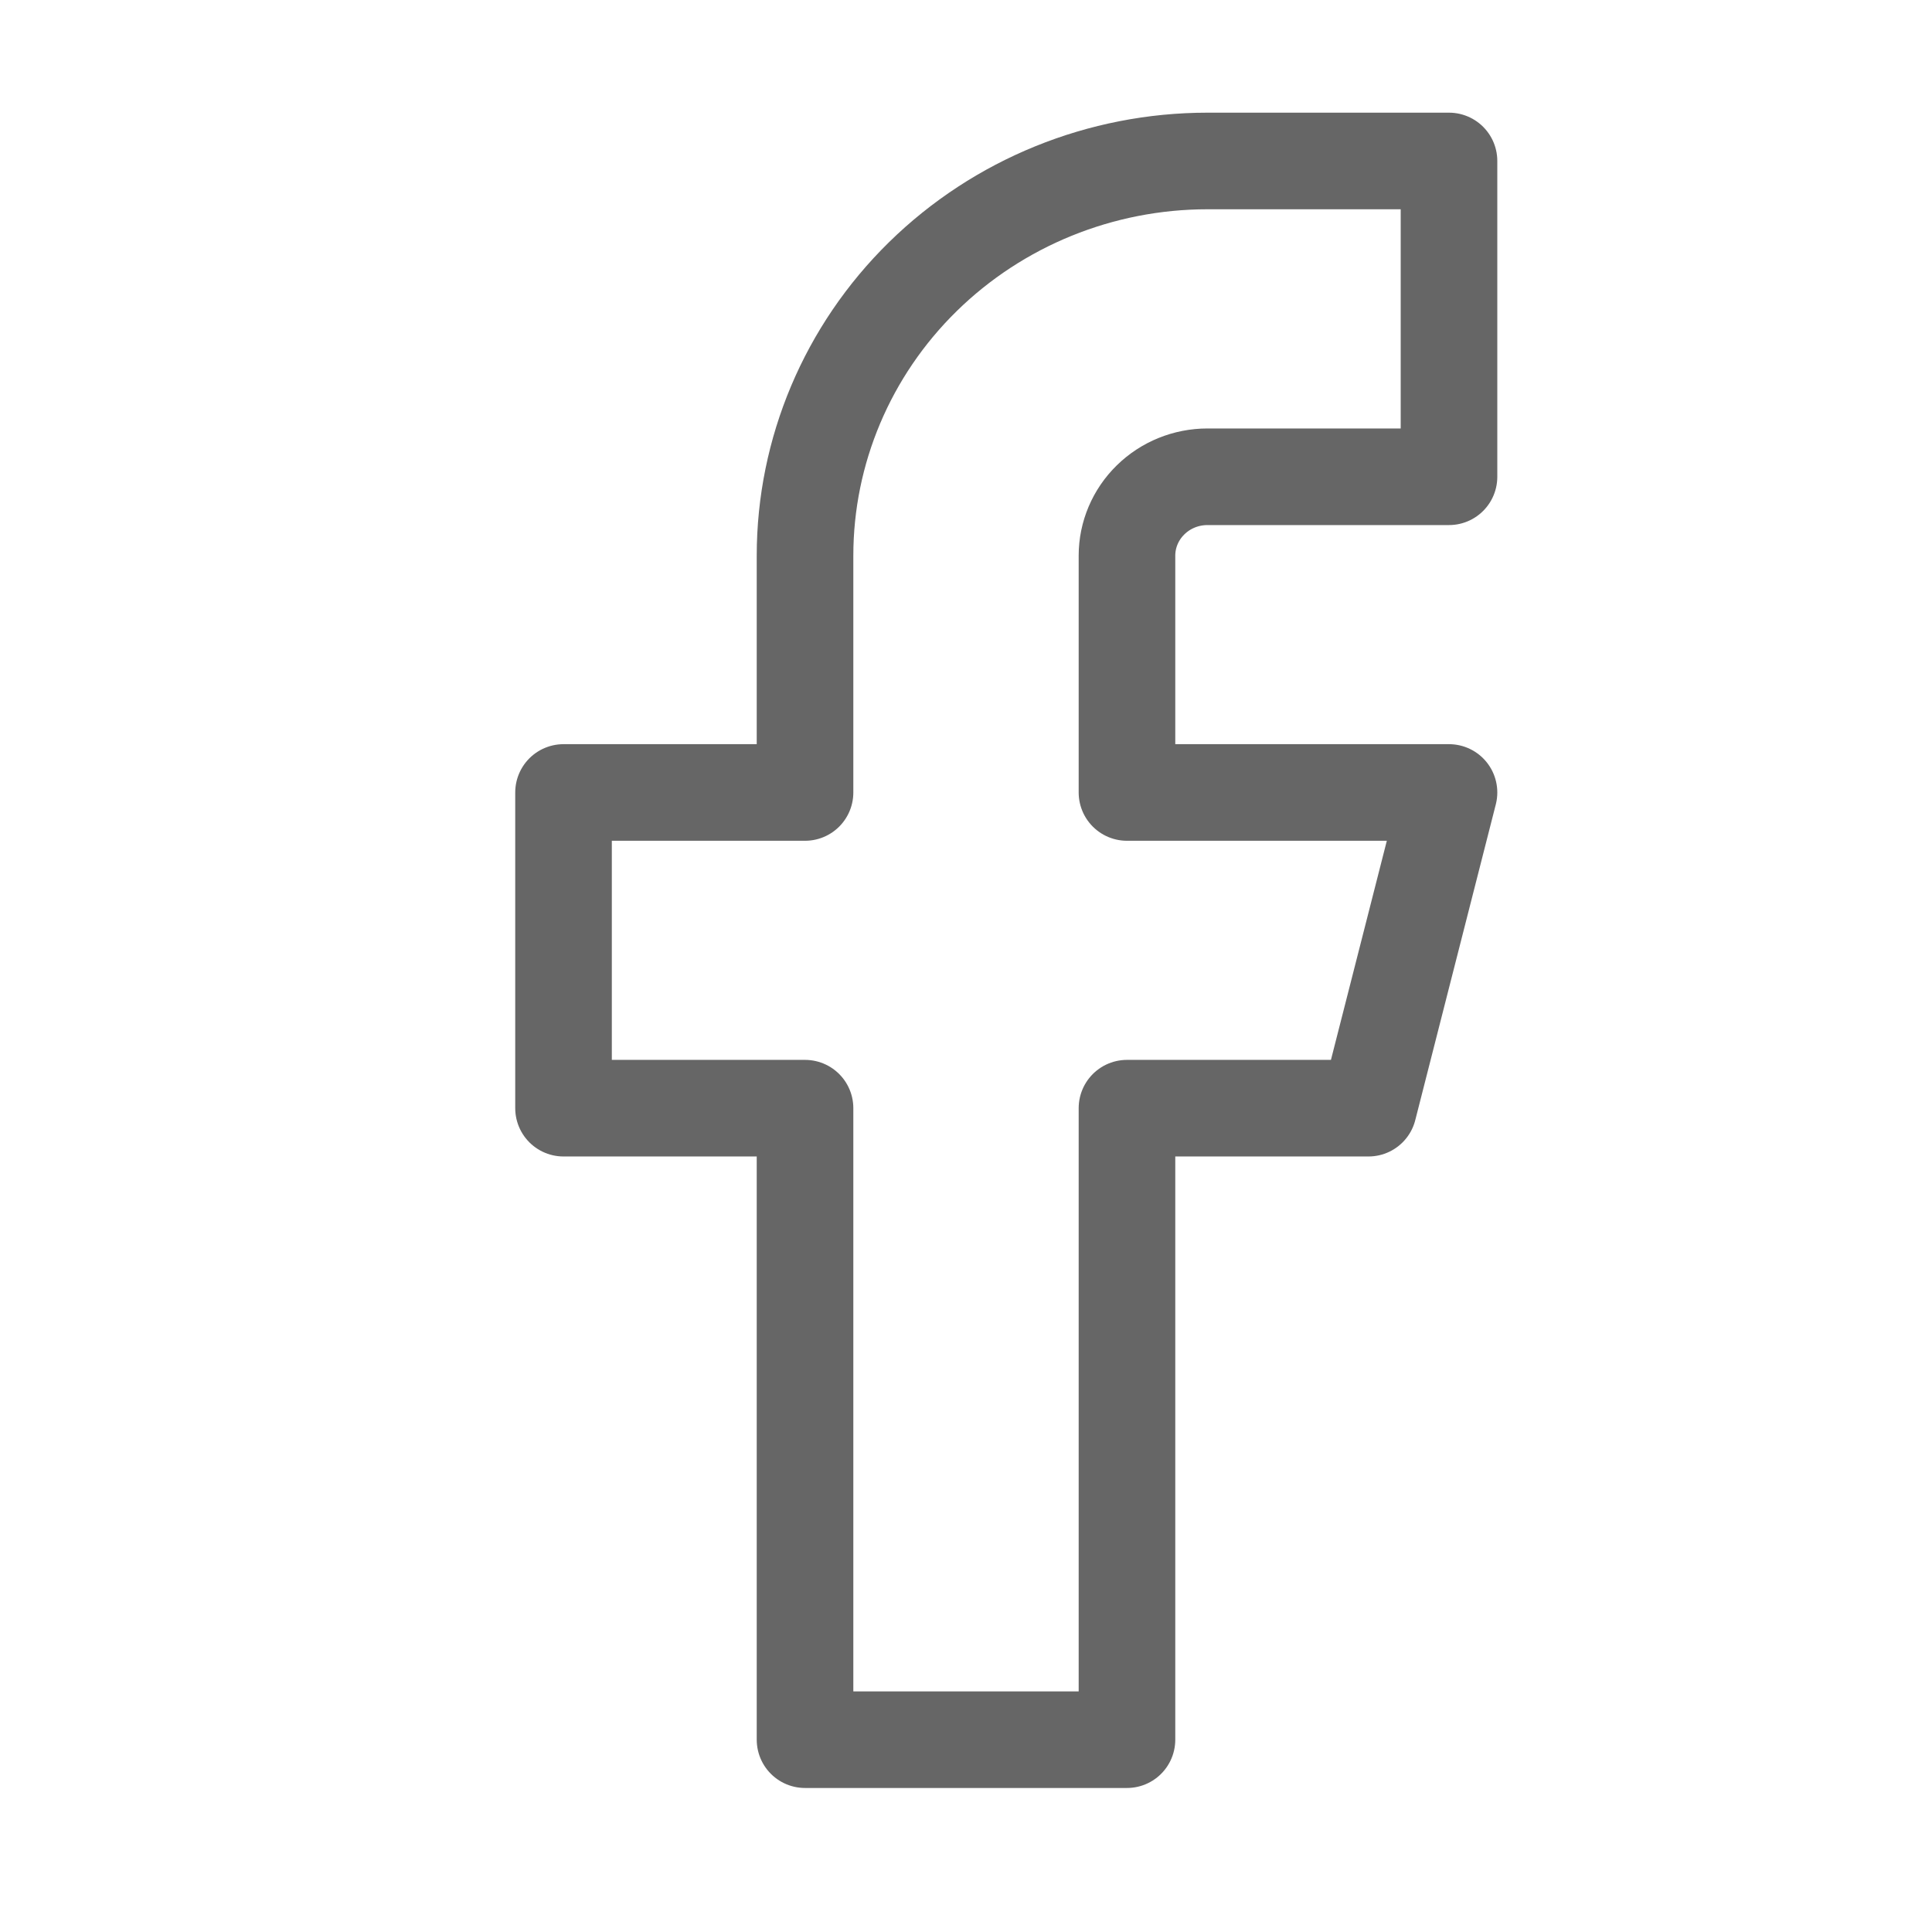
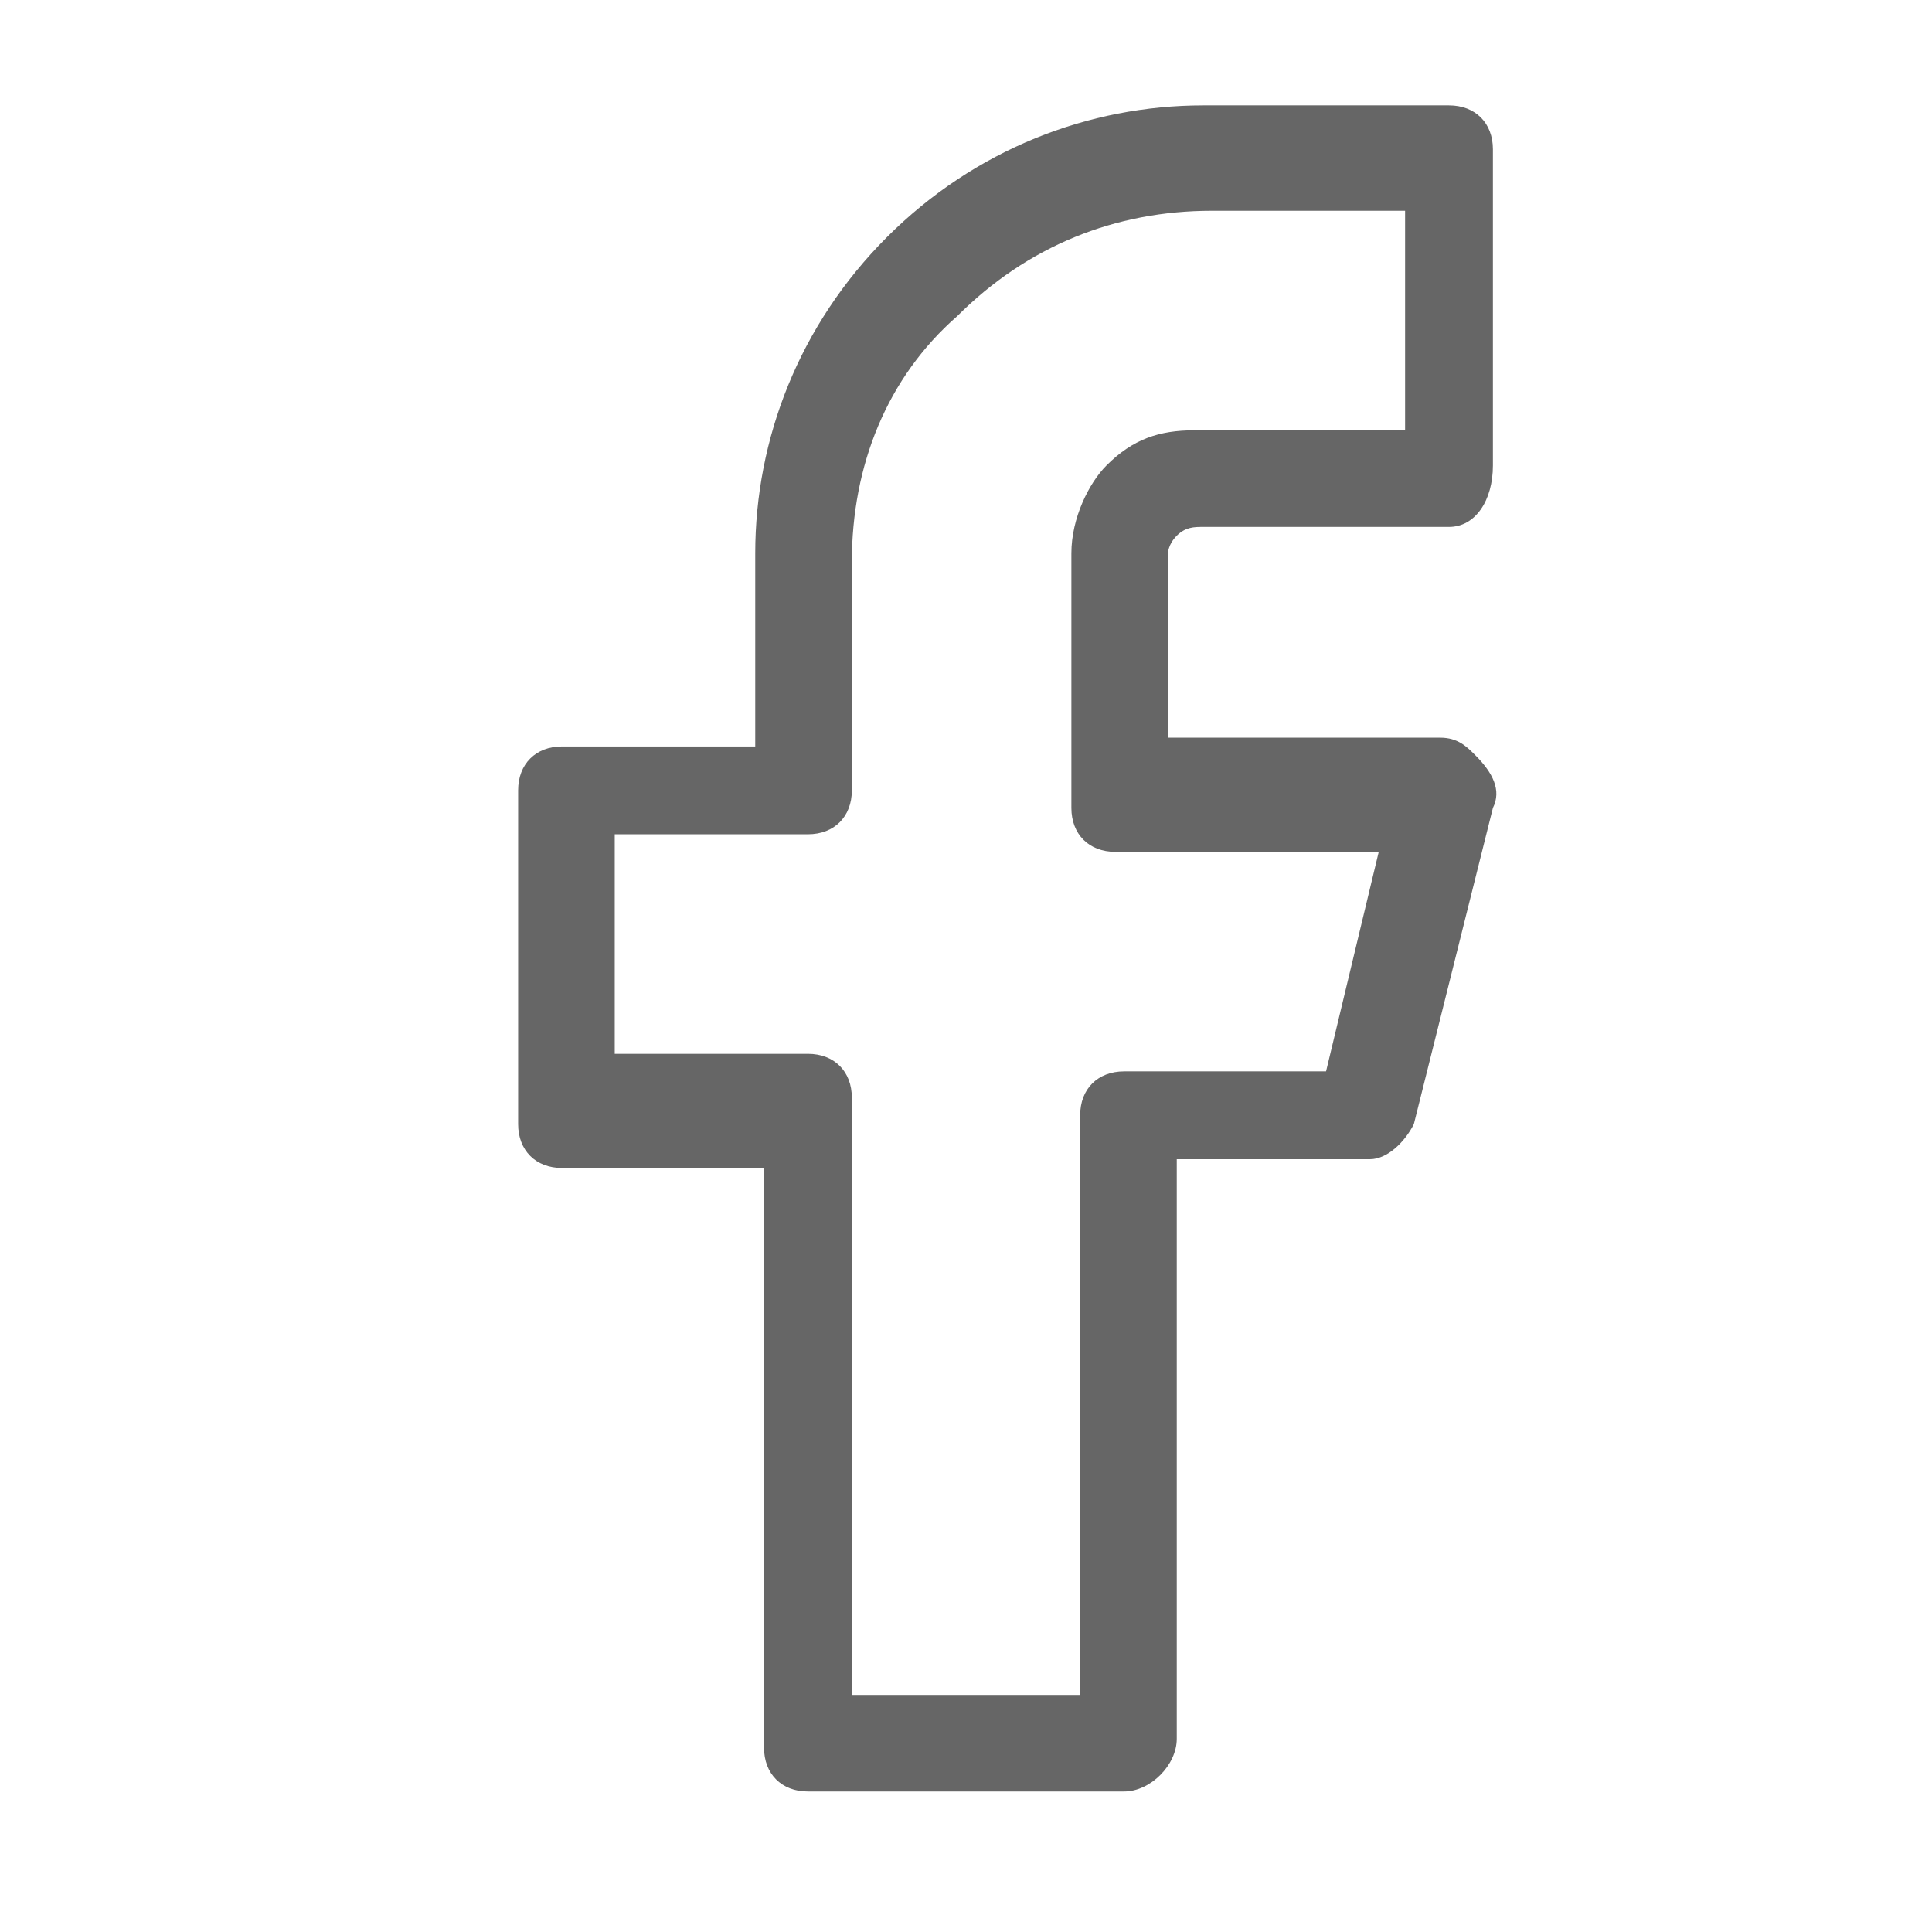
- <svg xmlns="http://www.w3.org/2000/svg" width="22" height="22" viewBox="0 0 22 22" fill="none">
-   <path d="M16.5 1.833H13.75C12.534 1.833 11.369 2.307 10.509 3.15C9.65 3.992 9.167 5.136 9.167 6.327V9.024H6.417V12.619H9.167V19.81H12.833V12.619H15.583L16.5 9.024H12.833V6.327C12.833 6.089 12.93 5.86 13.102 5.692C13.274 5.523 13.507 5.429 13.75 5.429H16.5V1.833Z" stroke="#666666" stroke-width="1.1" stroke-linecap="round" stroke-linejoin="round" />
+ <svg xmlns="http://www.w3.org/2000/svg" version="1.1" id="Слой_1" x="0px" y="0px" viewBox="0 0 22 22" style="enable-background:new 0 0 22 22;" xml:space="preserve">
+   <style type="text/css">
+ 	.st0{fill:#666666;}
+ </style>
+   <path class="st0" d="M12.8,20.4H9.2c-0.3,0-0.5-0.2-0.5-0.5v-6.6H6.4c-0.3,0-0.5-0.2-0.5-0.5V9c0-0.3,0.2-0.5,0.5-0.5h2.2V6.3  c0-1.3,0.5-2.6,1.5-3.6c1-1,2.3-1.5,3.6-1.5h2.8c0.3,0,0.5,0.2,0.5,0.5v3.6C17,5.7,16.8,6,16.5,6h-2.8c-0.1,0-0.2,0-0.3,0.1  c-0.1,0.1-0.1,0.2-0.1,0.2v2.1h3.1c0.2,0,0.3,0.1,0.4,0.2C17,8.8,17.1,9,17,9.2l-0.9,3.6c-0.1,0.2-0.3,0.4-0.5,0.4h-2.2v6.6  C13.4,20.1,13.1,20.4,12.8,20.4z M9.7,19.3h2.6v-6.6c0-0.3,0.2-0.5,0.5-0.5h2.3l0.6-2.5h-3c-0.3,0-0.5-0.2-0.5-0.5V6.3  c0-0.4,0.2-0.8,0.4-1c0.3-0.3,0.6-0.4,1-0.4H16V2.4h-2.2c-1.1,0-2.1,0.4-2.9,1.2c-0.8,0.7-1.2,1.7-1.2,2.8V9c0,0.3-0.2,0.5-0.5,0.5  H7v2.5h2.2c0.3,0,0.5,0.2,0.5,0.5V19.3z" />
</svg>
